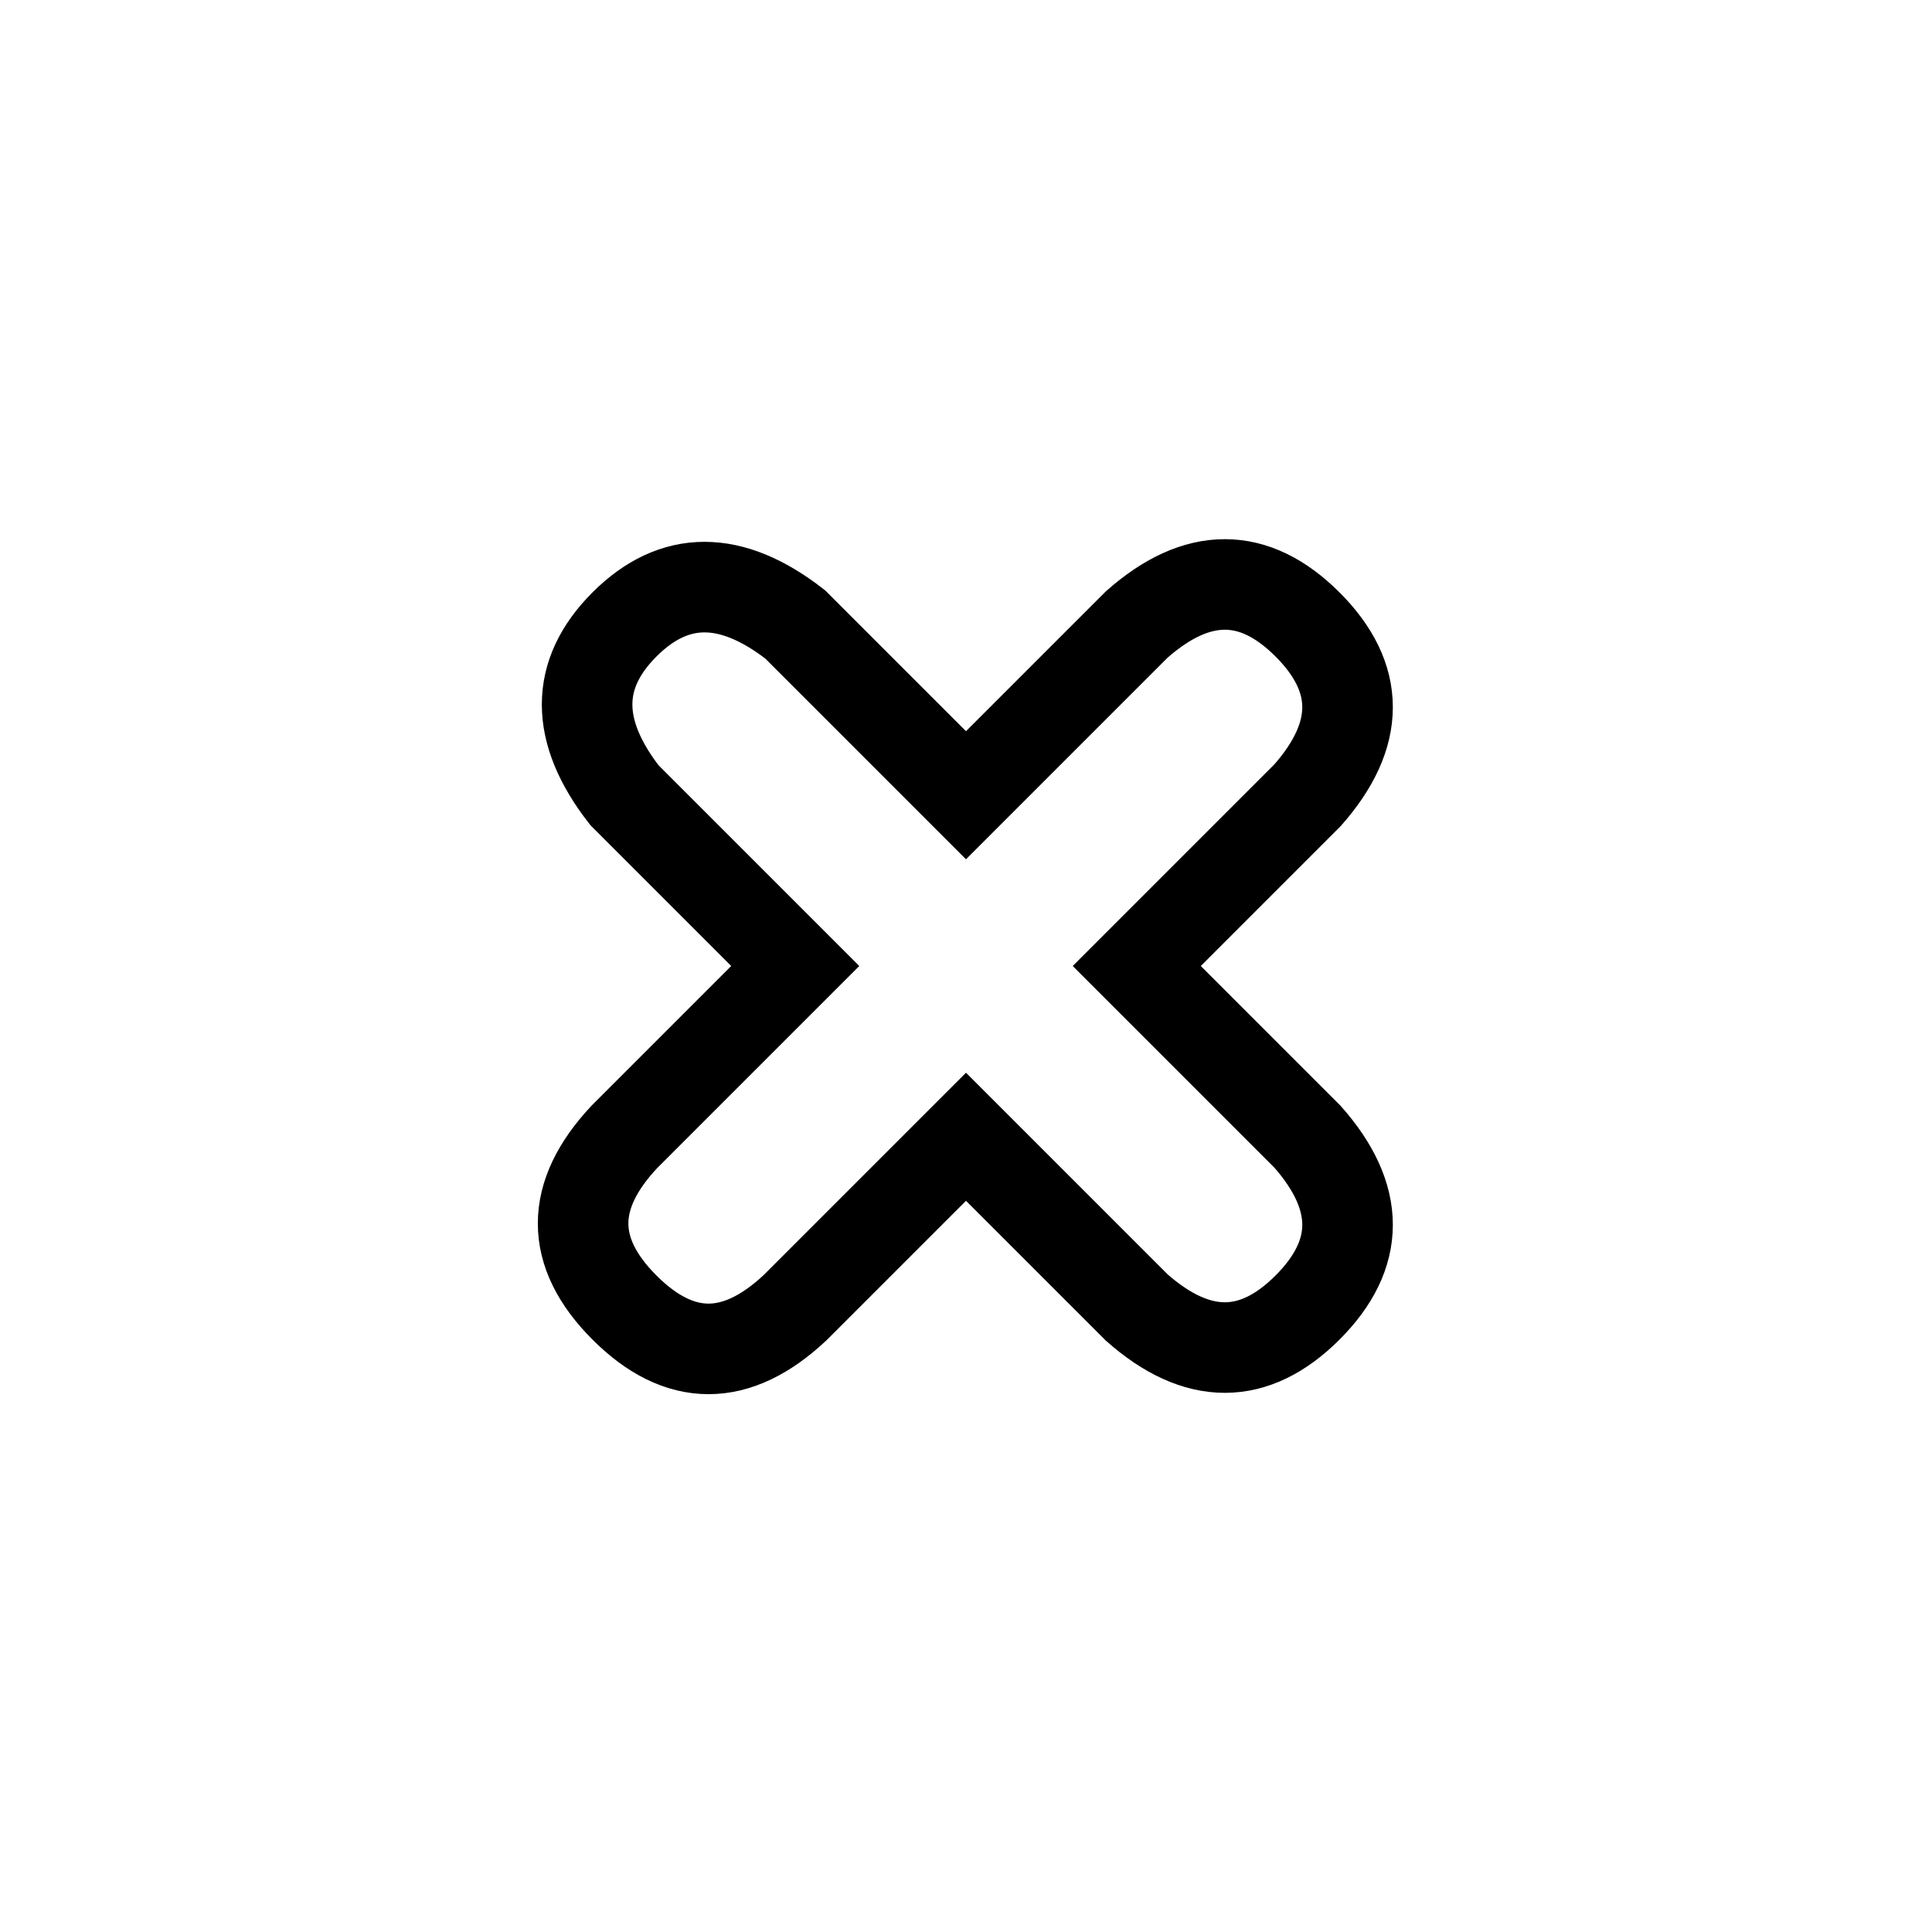
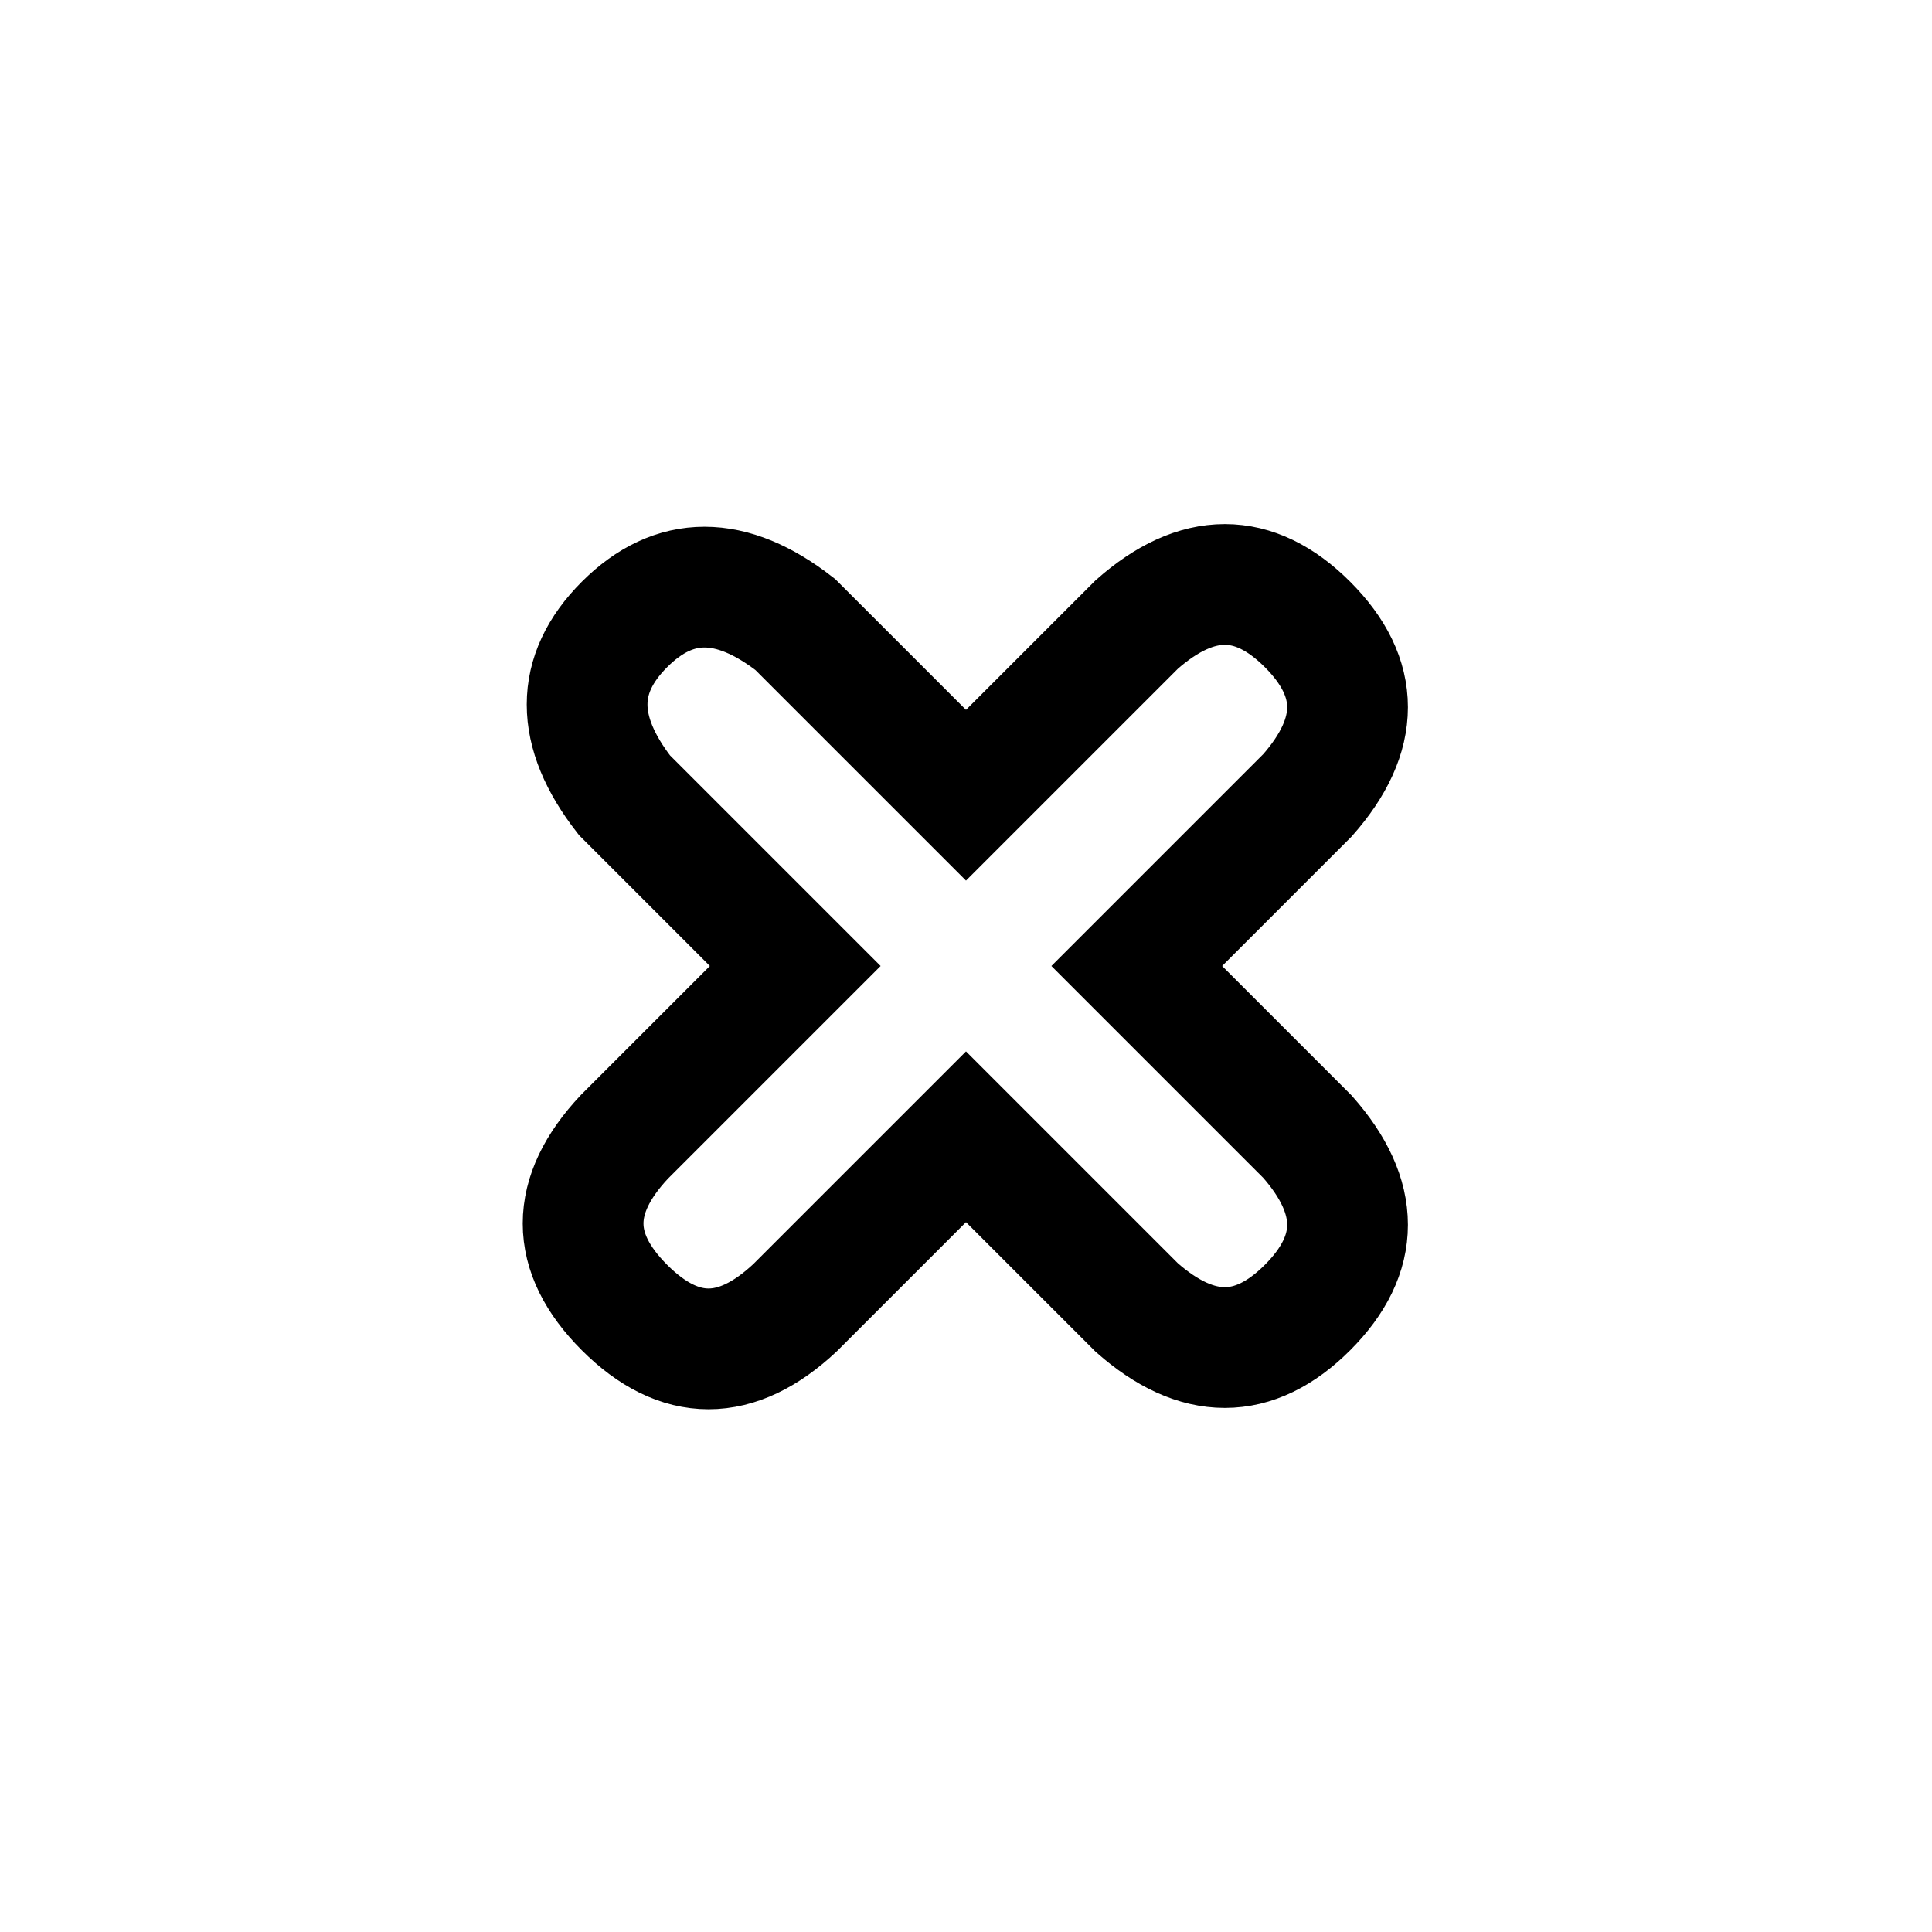
- <svg xmlns="http://www.w3.org/2000/svg" style="isolation:isolate" viewBox="0 0 512 512" width="512pt" height="512pt">
-   <defs>
-     <clipPath id="_clipPath_3L22mDsUxwX547spqXUZZDOzBfrU9lYg">
-       <rect width="512" height="512" />
-     </clipPath>
-   </defs>
-   <g clip-path="url(#_clipPath_3L22mDsUxwX547spqXUZZDOzBfrU9lYg)">
-     <path d=" M 165.49 165.49 Q 185.289 145.691 210.745 165.49 L 256 210.745 L 301.255 165.49 Q 325.296 144.277 346.51 165.49 Q 367.723 186.704 346.51 210.745 L 301.255 256 L 346.51 301.255 Q 367.723 325.296 346.51 346.51 Q 325.296 367.723 301.255 346.51 L 256 301.255 L 210.745 346.51 Q 187.411 368.43 165.49 346.51 Q 143.57 324.589 165.49 301.255 L 210.745 256 L 165.49 210.745 Q 145.691 185.289 165.49 165.49 Z " fill="none" />
-     <path d=" M 165.49 165.49 Q 185.289 145.691 210.745 165.49 L 256 210.745 L 301.255 165.49 Q 325.296 144.277 346.51 165.49 Q 367.723 186.704 346.51 210.745 L 301.255 256 L 346.51 301.255 Q 367.723 325.296 346.51 346.51 Q 325.296 367.723 301.255 346.51 L 256 301.255 L 210.745 346.51 Q 187.411 368.43 165.49 346.51 Q 143.57 324.589 165.49 301.255 L 210.745 256 L 165.49 210.745 Q 145.691 185.289 165.49 165.49 Z " fill="none" mask="url(#_mask_TfMM5VckktCvb7GXzonfkuk9BIzxOboW)" vector-effect="non-scaling-stroke" stroke-width="32" stroke="rgb(0,0,0)" stroke-opacity="100" stroke-linejoin="miter" stroke-linecap="square" stroke-miterlimit="3" />
-   </g>
+ <svg xmlns="http://www.w3.org/2000/svg" style="isolation:isolate" viewBox="0 0 512 512" width="512" height="512">
+   <path d=" M 165.49 165.49 Q 185.289 145.691 210.745 165.49 L 256 210.745 L 301.255 165.49 Q 325.296 144.277 346.51 165.49 Q 367.723 186.704 346.51 210.745 L 301.255 256 L 346.51 301.255 Q 367.723 325.296 346.51 346.51 Q 325.296 367.723 301.255 346.51 L 256 301.255 L 210.745 346.51 Q 187.411 368.43 165.49 346.51 Q 143.57 324.589 165.49 301.255 L 210.745 256 L 165.49 210.745 Q 145.691 185.289 165.49 165.49 Z " fill="none" />
+   <path d=" M 165.49 165.49 Q 185.289 145.691 210.745 165.49 L 256 210.745 L 301.255 165.49 Q 325.296 144.277 346.51 165.49 Q 367.723 186.704 346.51 210.745 L 301.255 256 L 346.51 301.255 Q 367.723 325.296 346.51 346.51 Q 325.296 367.723 301.255 346.51 L 256 301.255 L 210.745 346.51 Q 187.411 368.43 165.49 346.51 Q 143.57 324.589 165.49 301.255 L 210.745 256 L 165.49 210.745 Q 145.691 185.289 165.49 165.49 Z " fill="none" vector-effect="non-scaling-stroke" stroke-width="32" stroke="rgb(0,0,0)" stroke-opacity="100" stroke-linejoin="miter" stroke-linecap="square" />
</svg>
